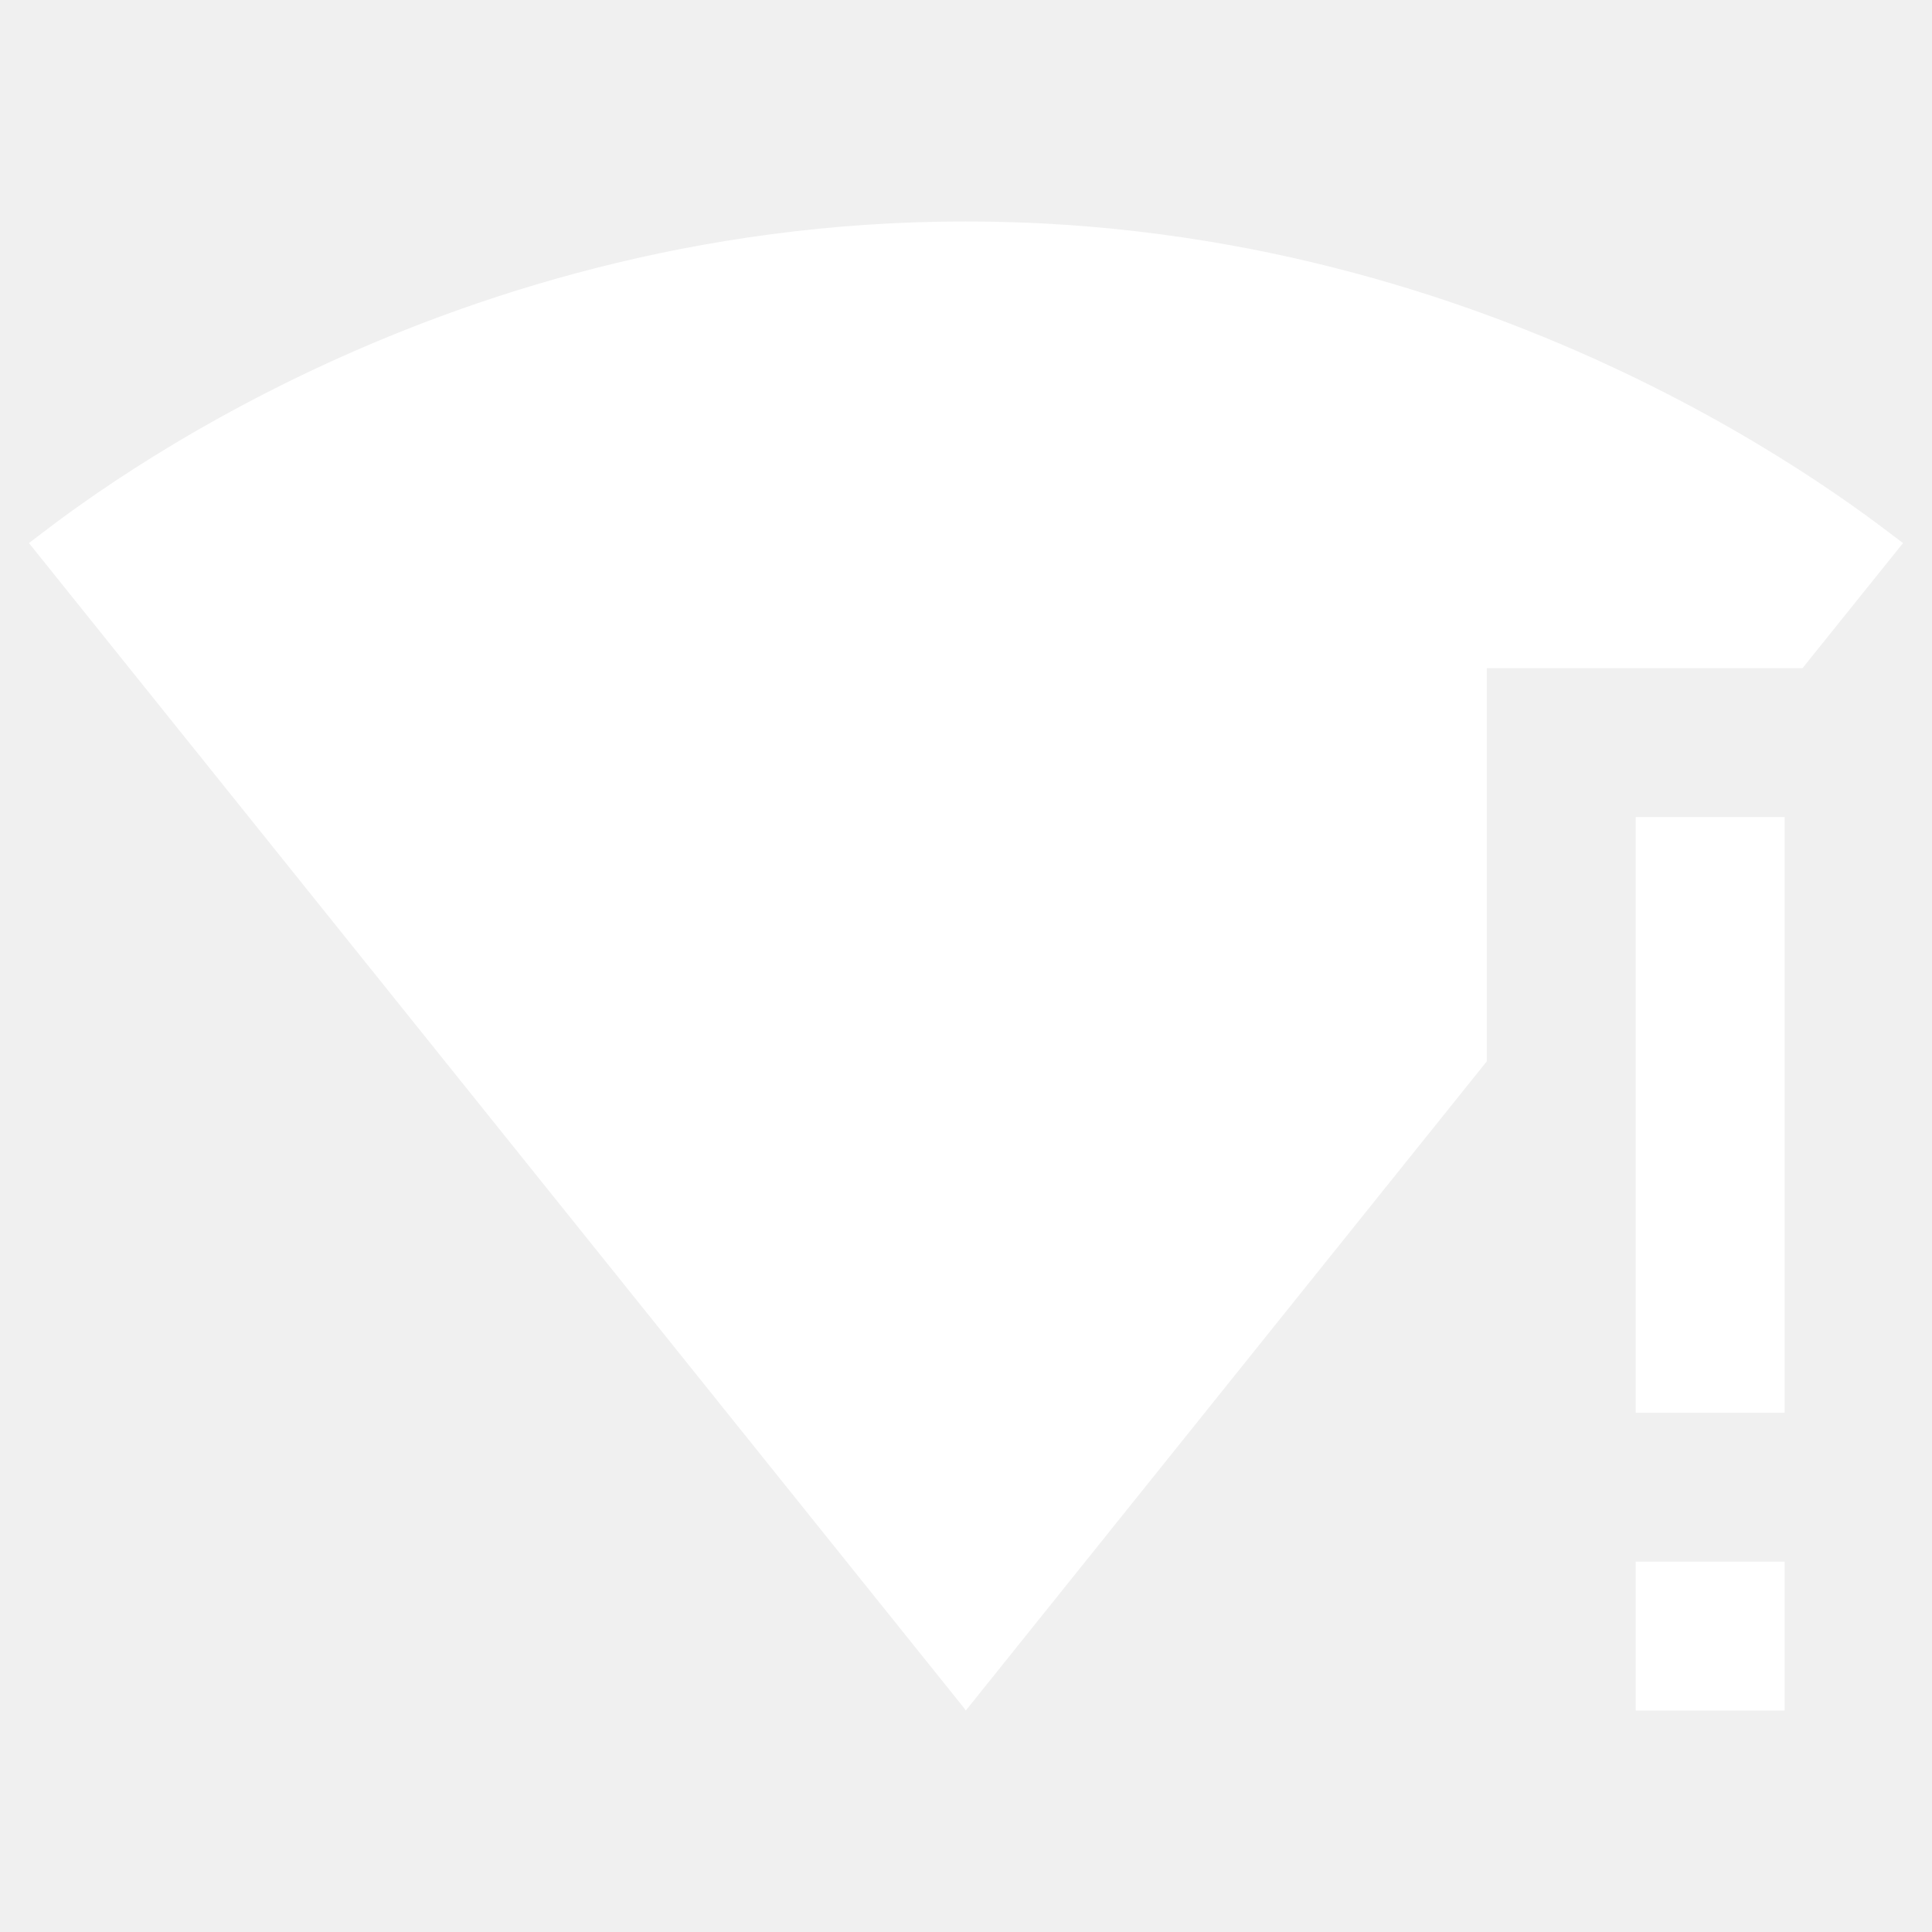
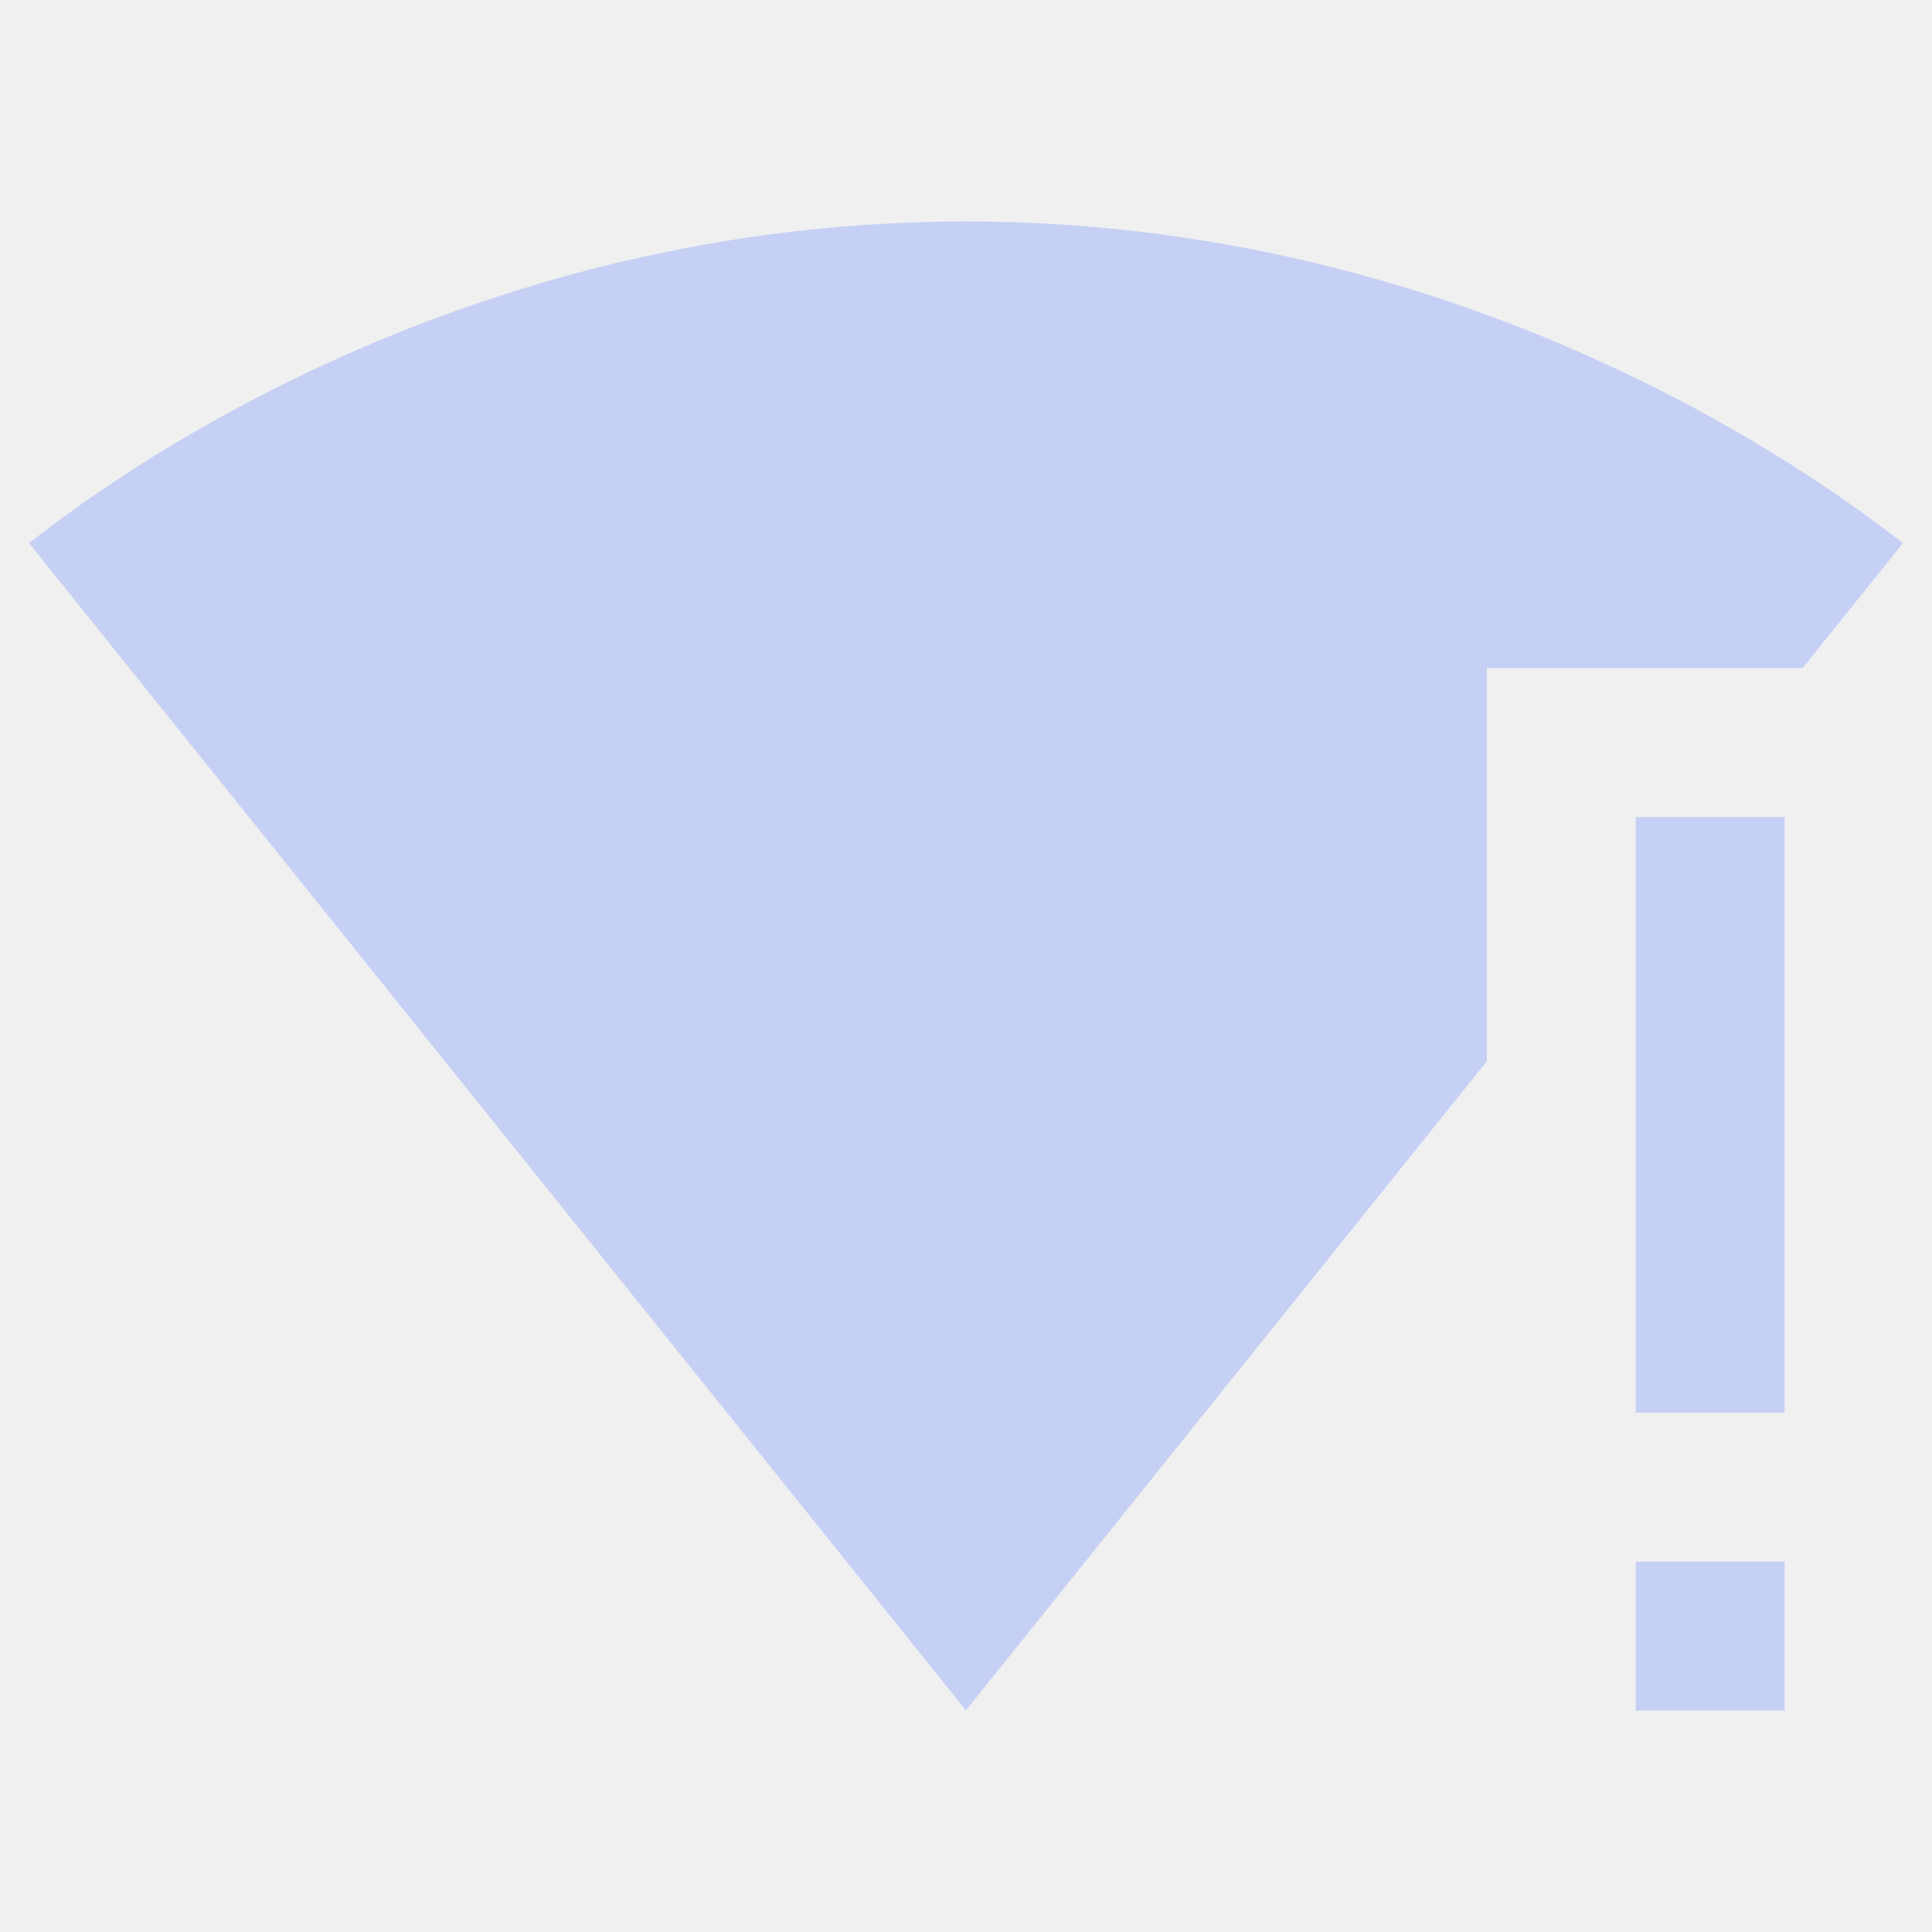
<svg xmlns="http://www.w3.org/2000/svg" width="48" height="48" viewBox="0 0 48 48" version="1.1" id="svg6">
  <defs id="defs10" />
-   <path d="m 40.639,42.498 h 3.7 V 38.799 H 40.639 Z M 23.991,5.502 C 10.561,5.502 1.608,12.827 0.72,13.493 l 23.252,28.968 0.019,0.037 0.019,-0.019 12.93,-16.112 v -9.767 h 7.843 L 47.28,13.493 C 46.374,12.827 37.42,5.502 23.991,5.502 Z M 40.639,35.099 h 3.7 v -14.799 h -3.7 z" id="path2" style="fill:#ffffff;fill-opacity:1;stroke-width:1.85" />
+   <path d="m 40.639,42.498 h 3.7 V 38.799 H 40.639 Z M 23.991,5.502 C 10.561,5.502 1.608,12.827 0.72,13.493 l 23.252,28.968 0.019,0.037 0.019,-0.019 12.93,-16.112 v -9.767 h 7.843 L 47.28,13.493 C 46.374,12.827 37.42,5.502 23.991,5.502 Z M 40.639,35.099 h 3.7 v -14.799 h -3.7 z" id="path2" style="fill:#c6d0f5;fill-opacity:1;stroke-width:1.85" />
</svg>
